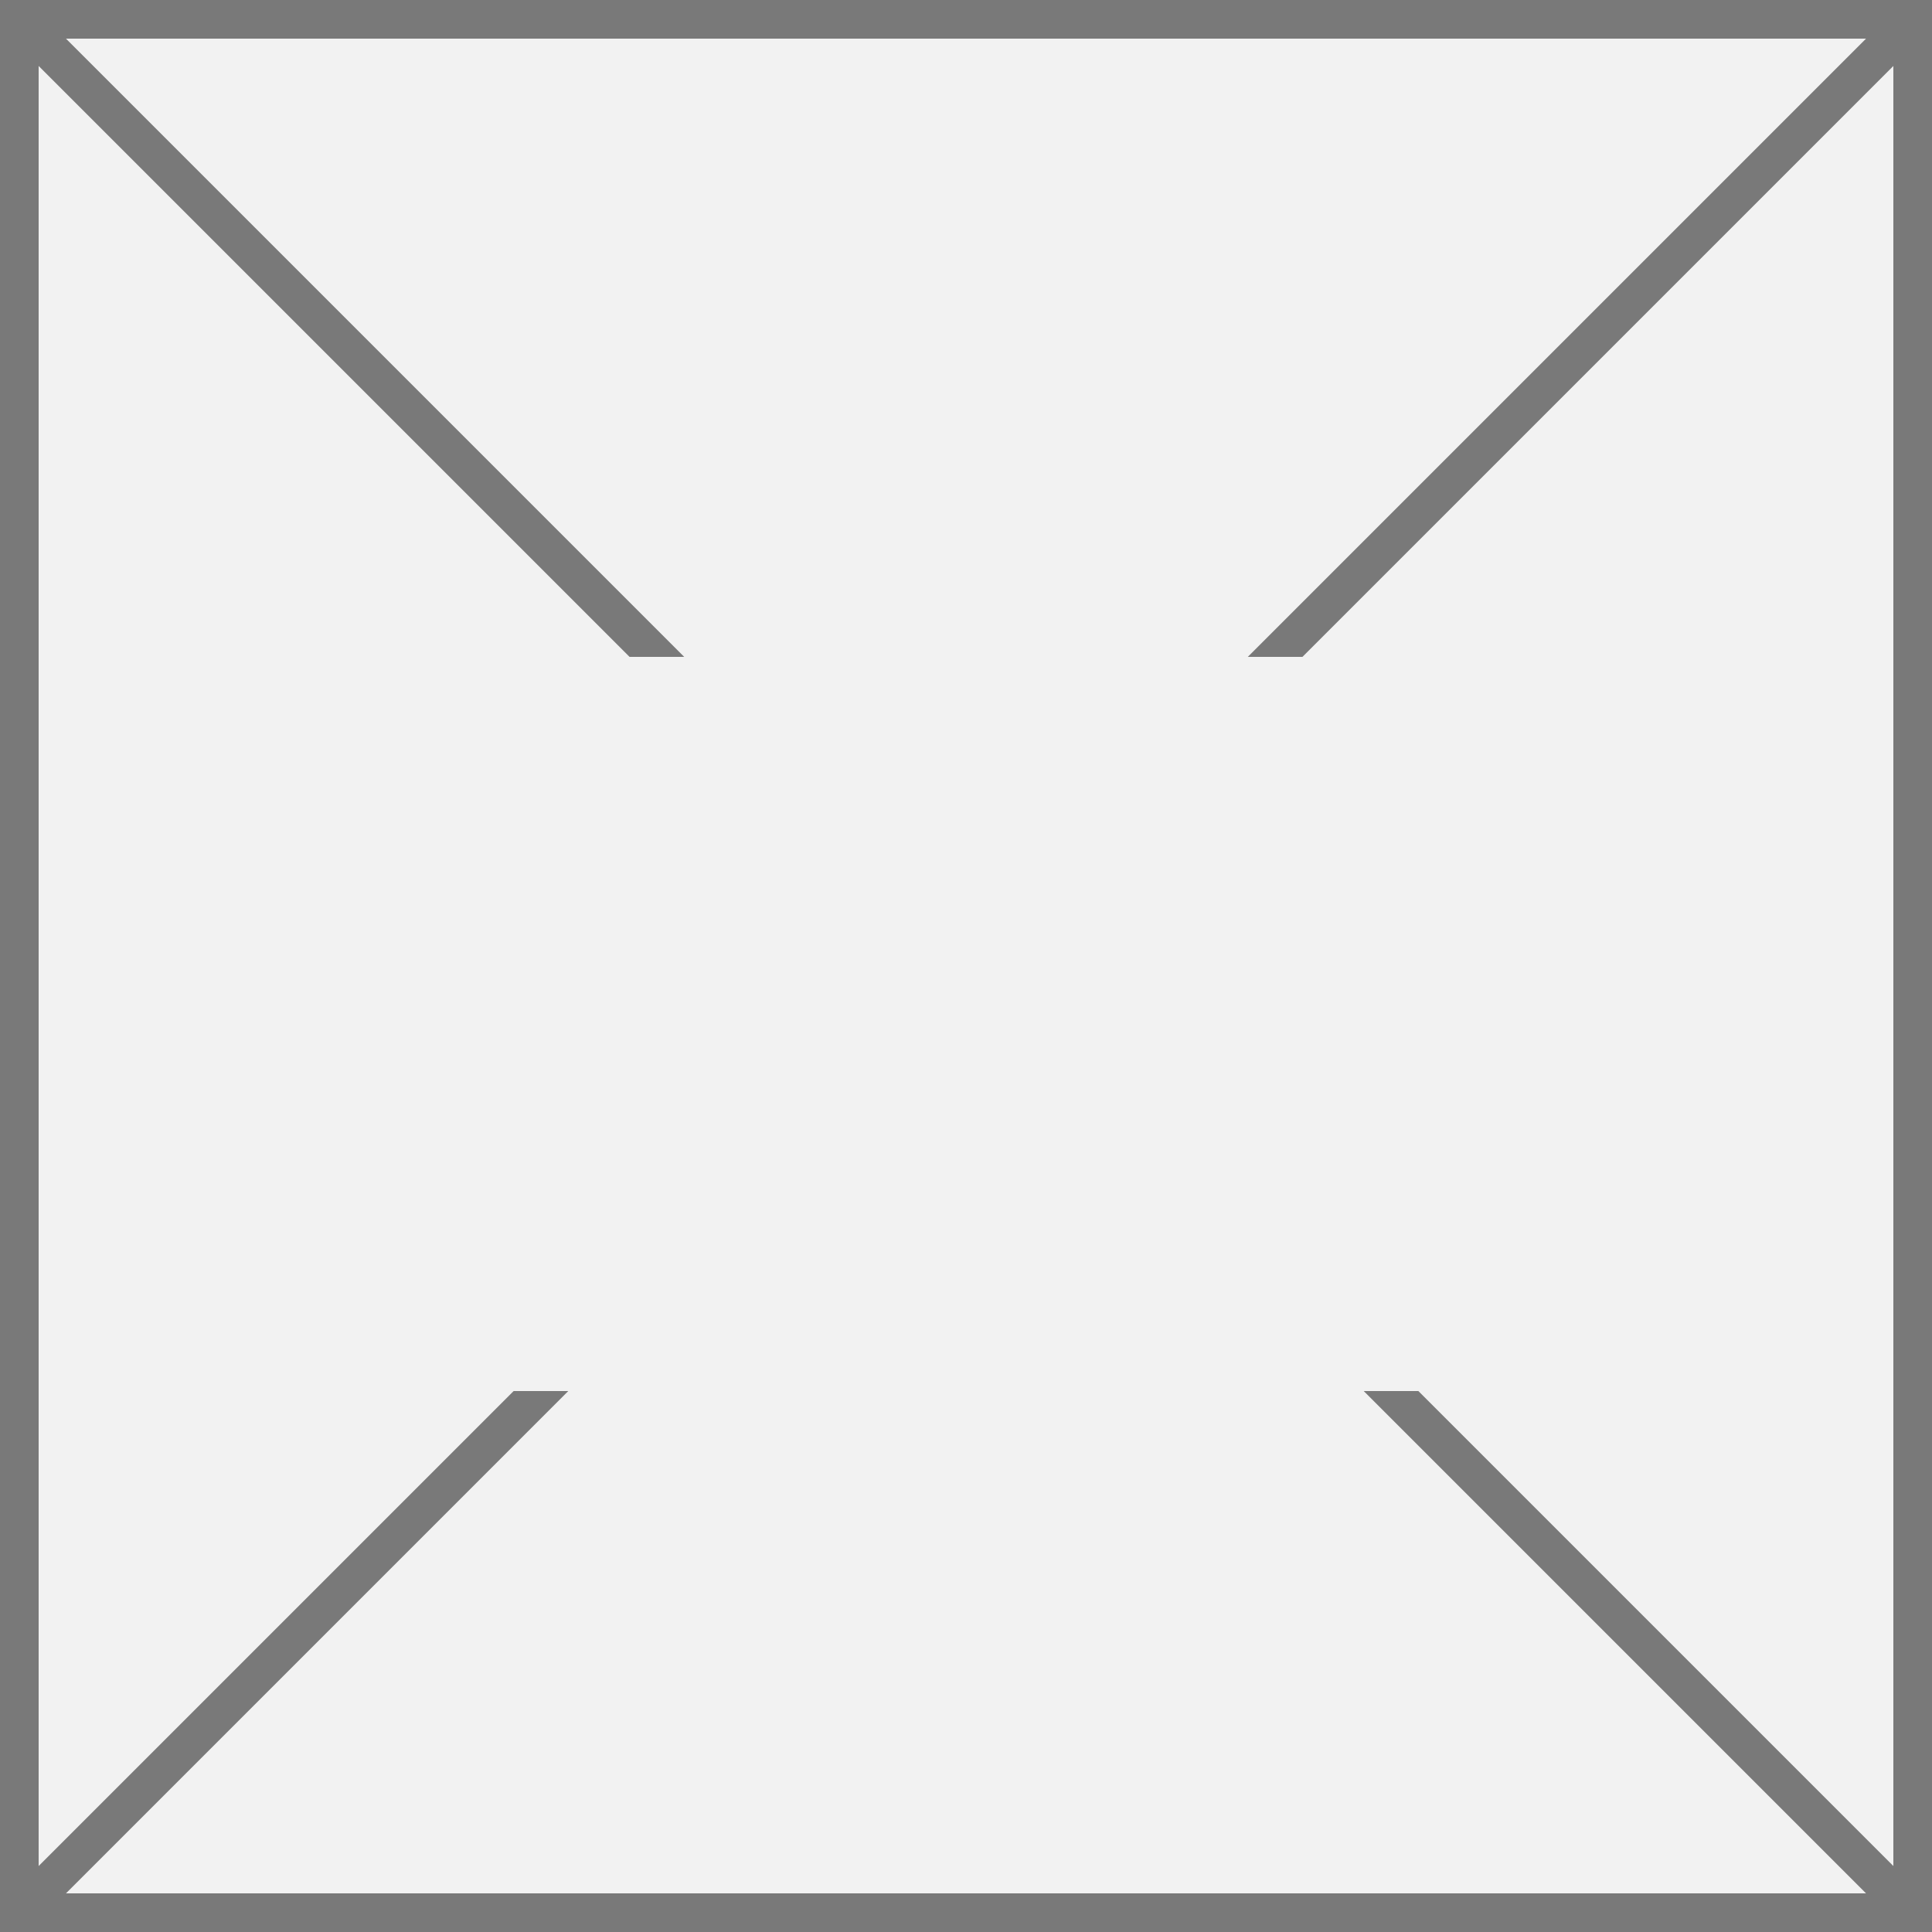
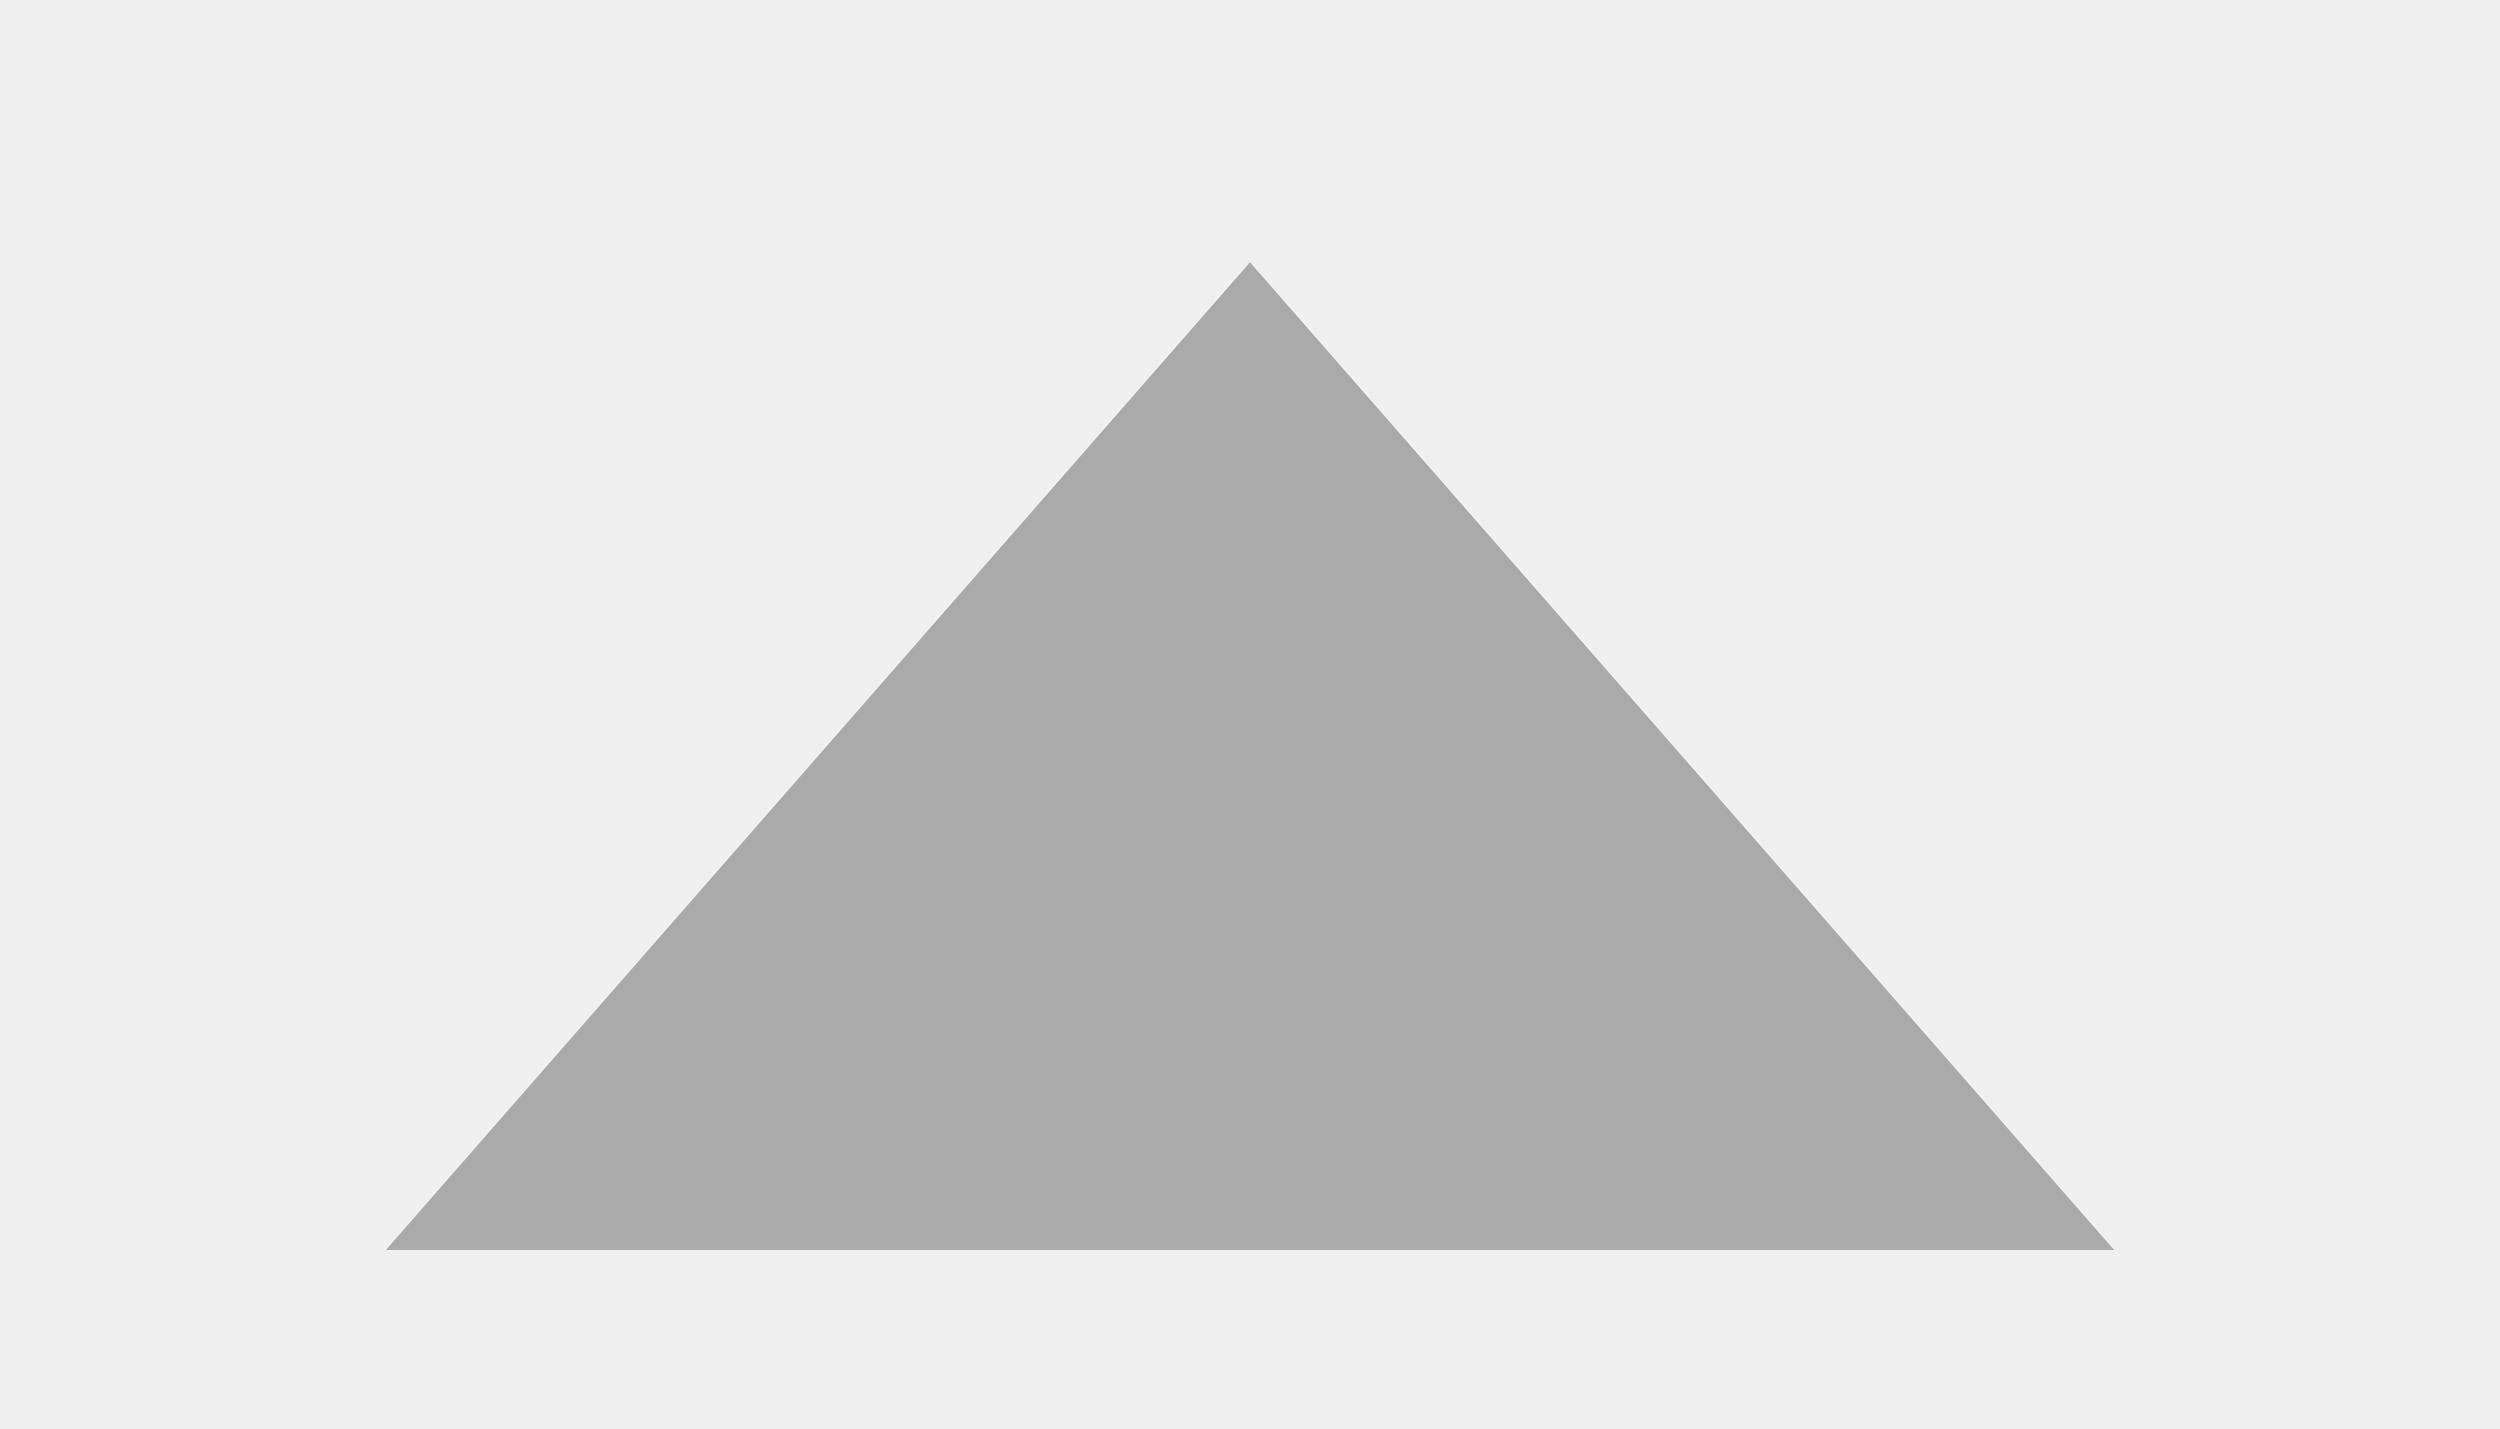
- <svg xmlns="http://www.w3.org/2000/svg" version="1.1" width="50px" height="50px">
-   <defs>
-     <mask fill="white" id="clip15">
-       <path d="M 154.211 1191  L 179.789 1191  L 179.789 1210  L 154.211 1210  Z M 141 1174  L 191 1174  L 191 1224  L 141 1224  Z " fill-rule="evenodd" />
-     </mask>
-   </defs>
-   <g transform="matrix(1 0 0 1 -141 -1174 )">
-     <path d="M 141.5 1174.5  L 190.5 1174.5  L 190.5 1223.5  L 141.5 1223.5  L 141.5 1174.5  Z " fill-rule="nonzero" fill="#f2f2f2" stroke="none" />
-     <path d="M 141.5 1174.5  L 190.5 1174.5  L 190.5 1223.5  L 141.5 1223.5  L 141.5 1174.5  Z " stroke-width="1" stroke="#797979" fill="none" />
-     <path d="M 141.354 1174.354  L 190.646 1223.646  M 190.646 1174.354  L 141.354 1223.646  " stroke-width="1" stroke="#797979" fill="none" mask="url(#clip15)" />
+ <svg xmlns="http://www.w3.org/2000/svg" version="1.1" width="14px" height="8px">
+   <g transform="matrix(1 0 0 1 -483 -344 )">
+     <path d="M 485.161 351  L 490 345.469  L 494.839 351  L 485.161 351  Z " fill-rule="nonzero" fill="#aaaaaa" stroke="none" />
  </g>
</svg>
